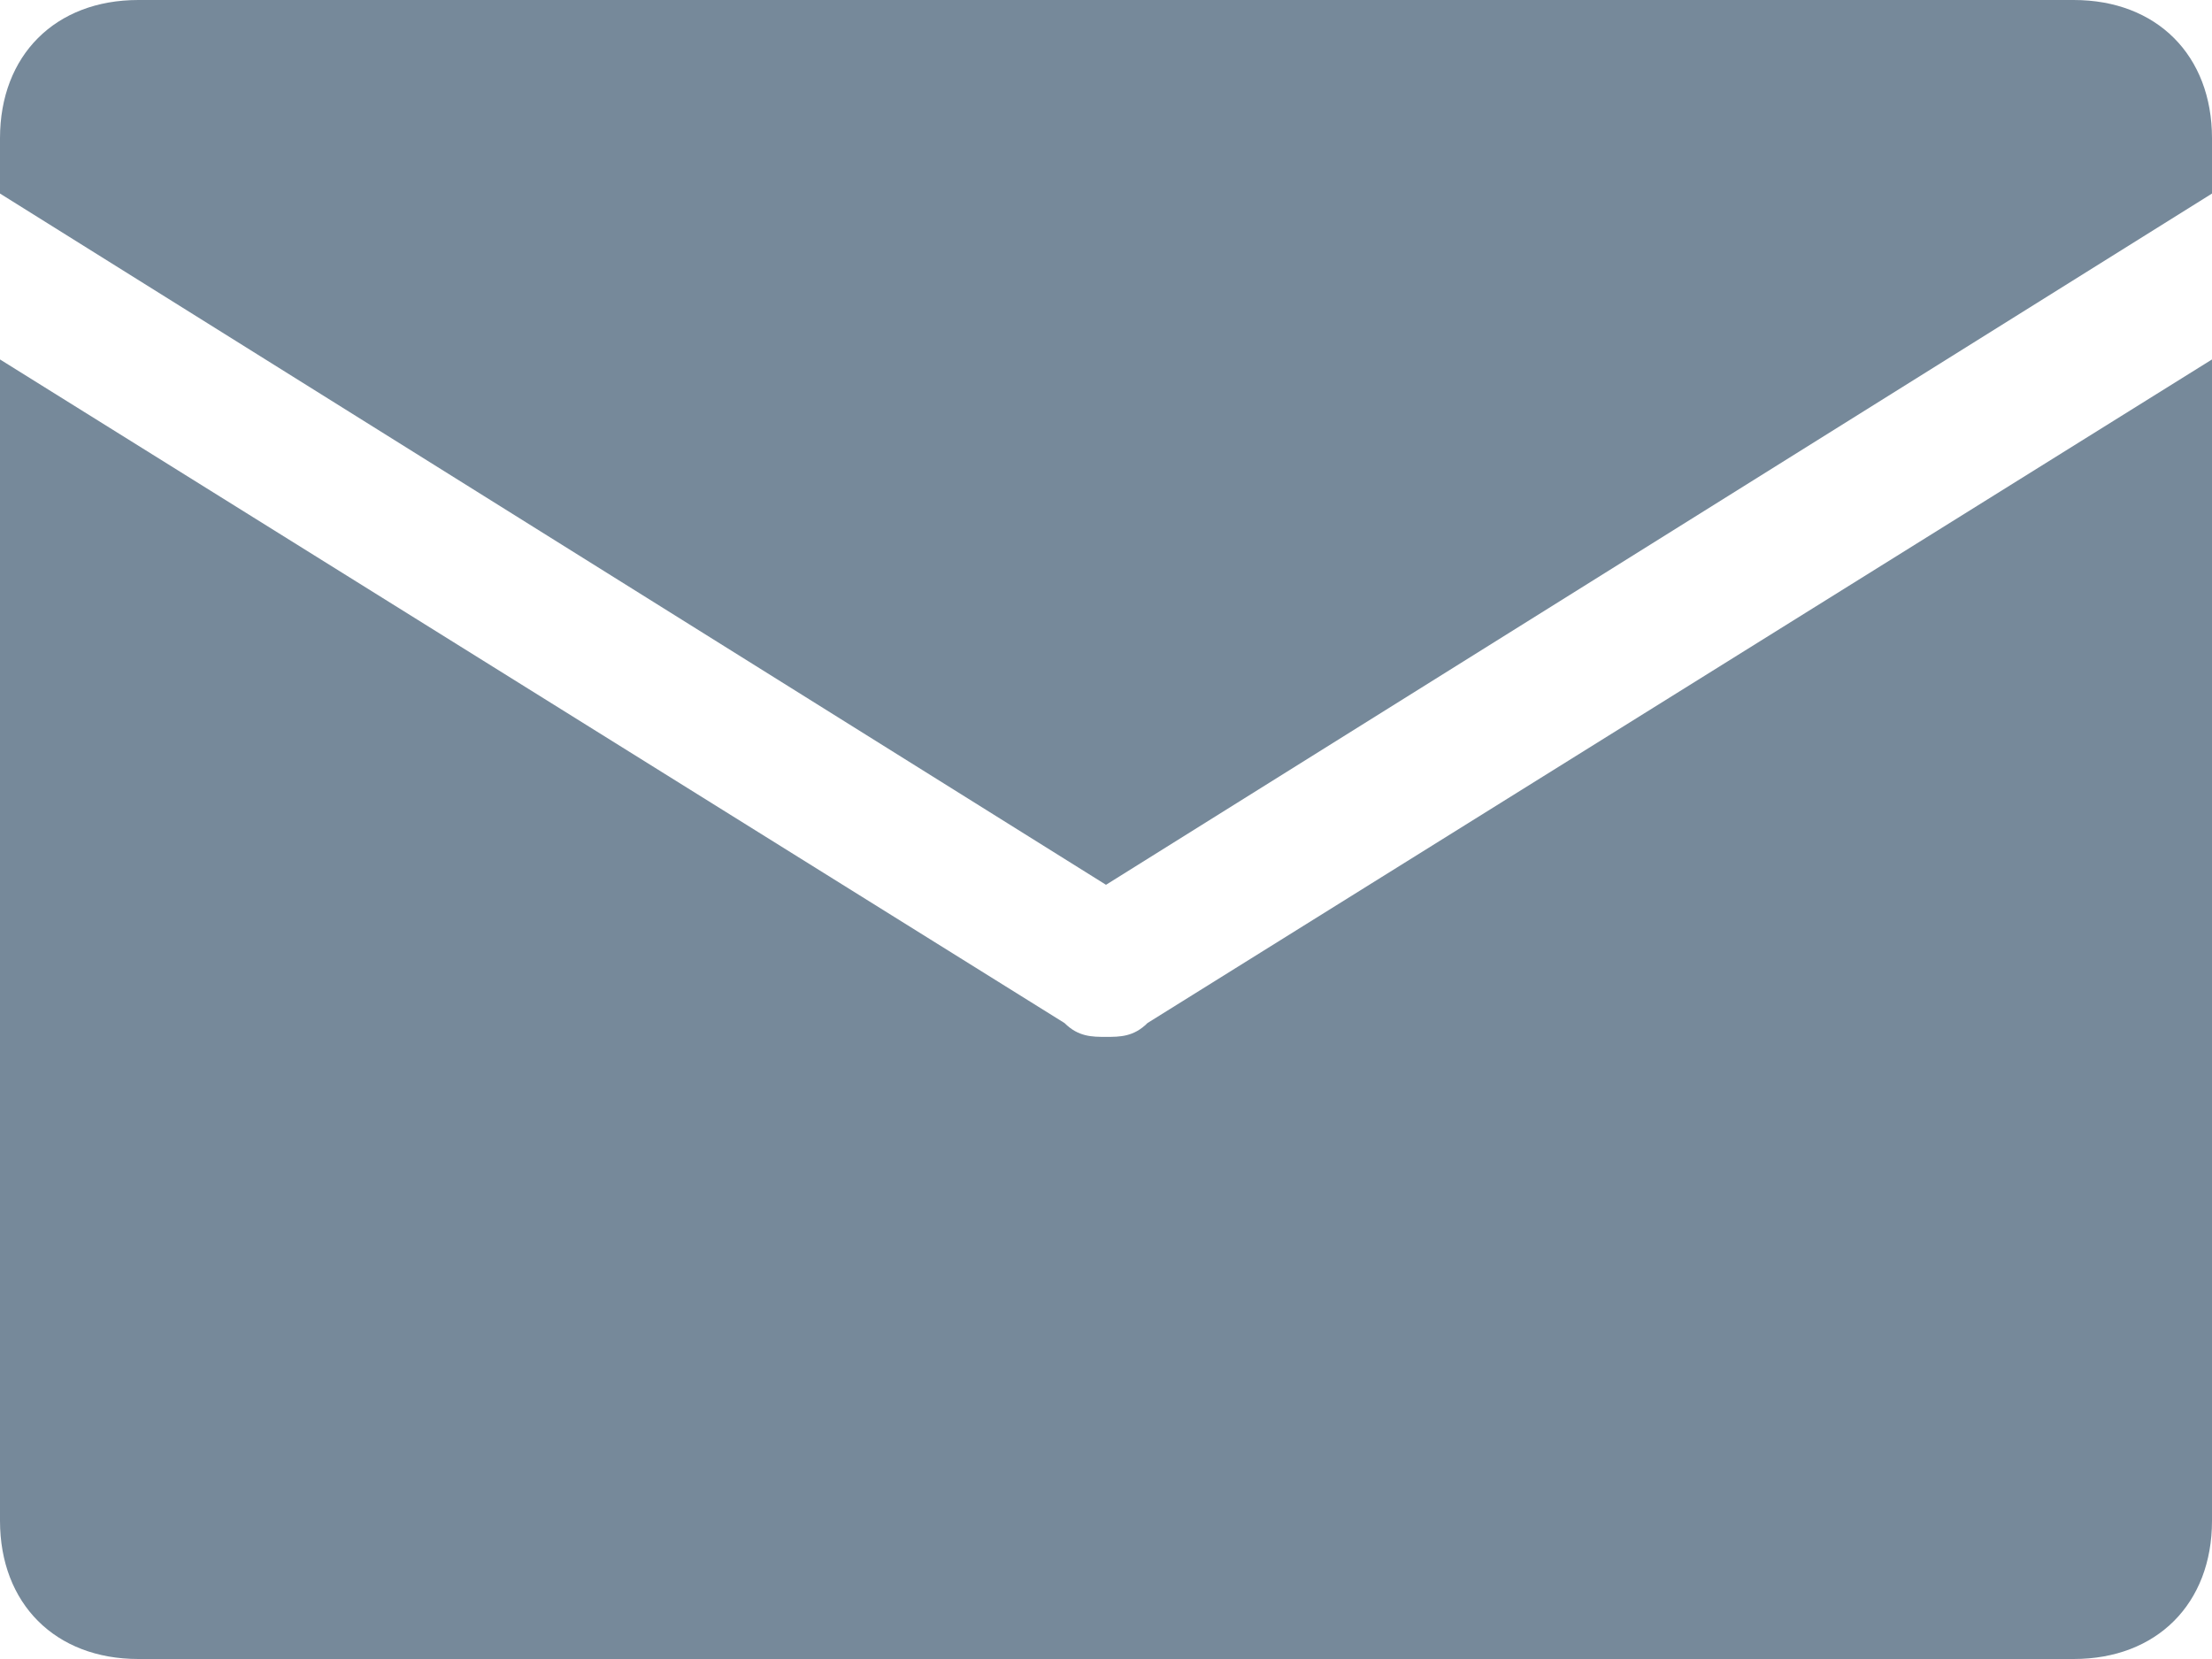
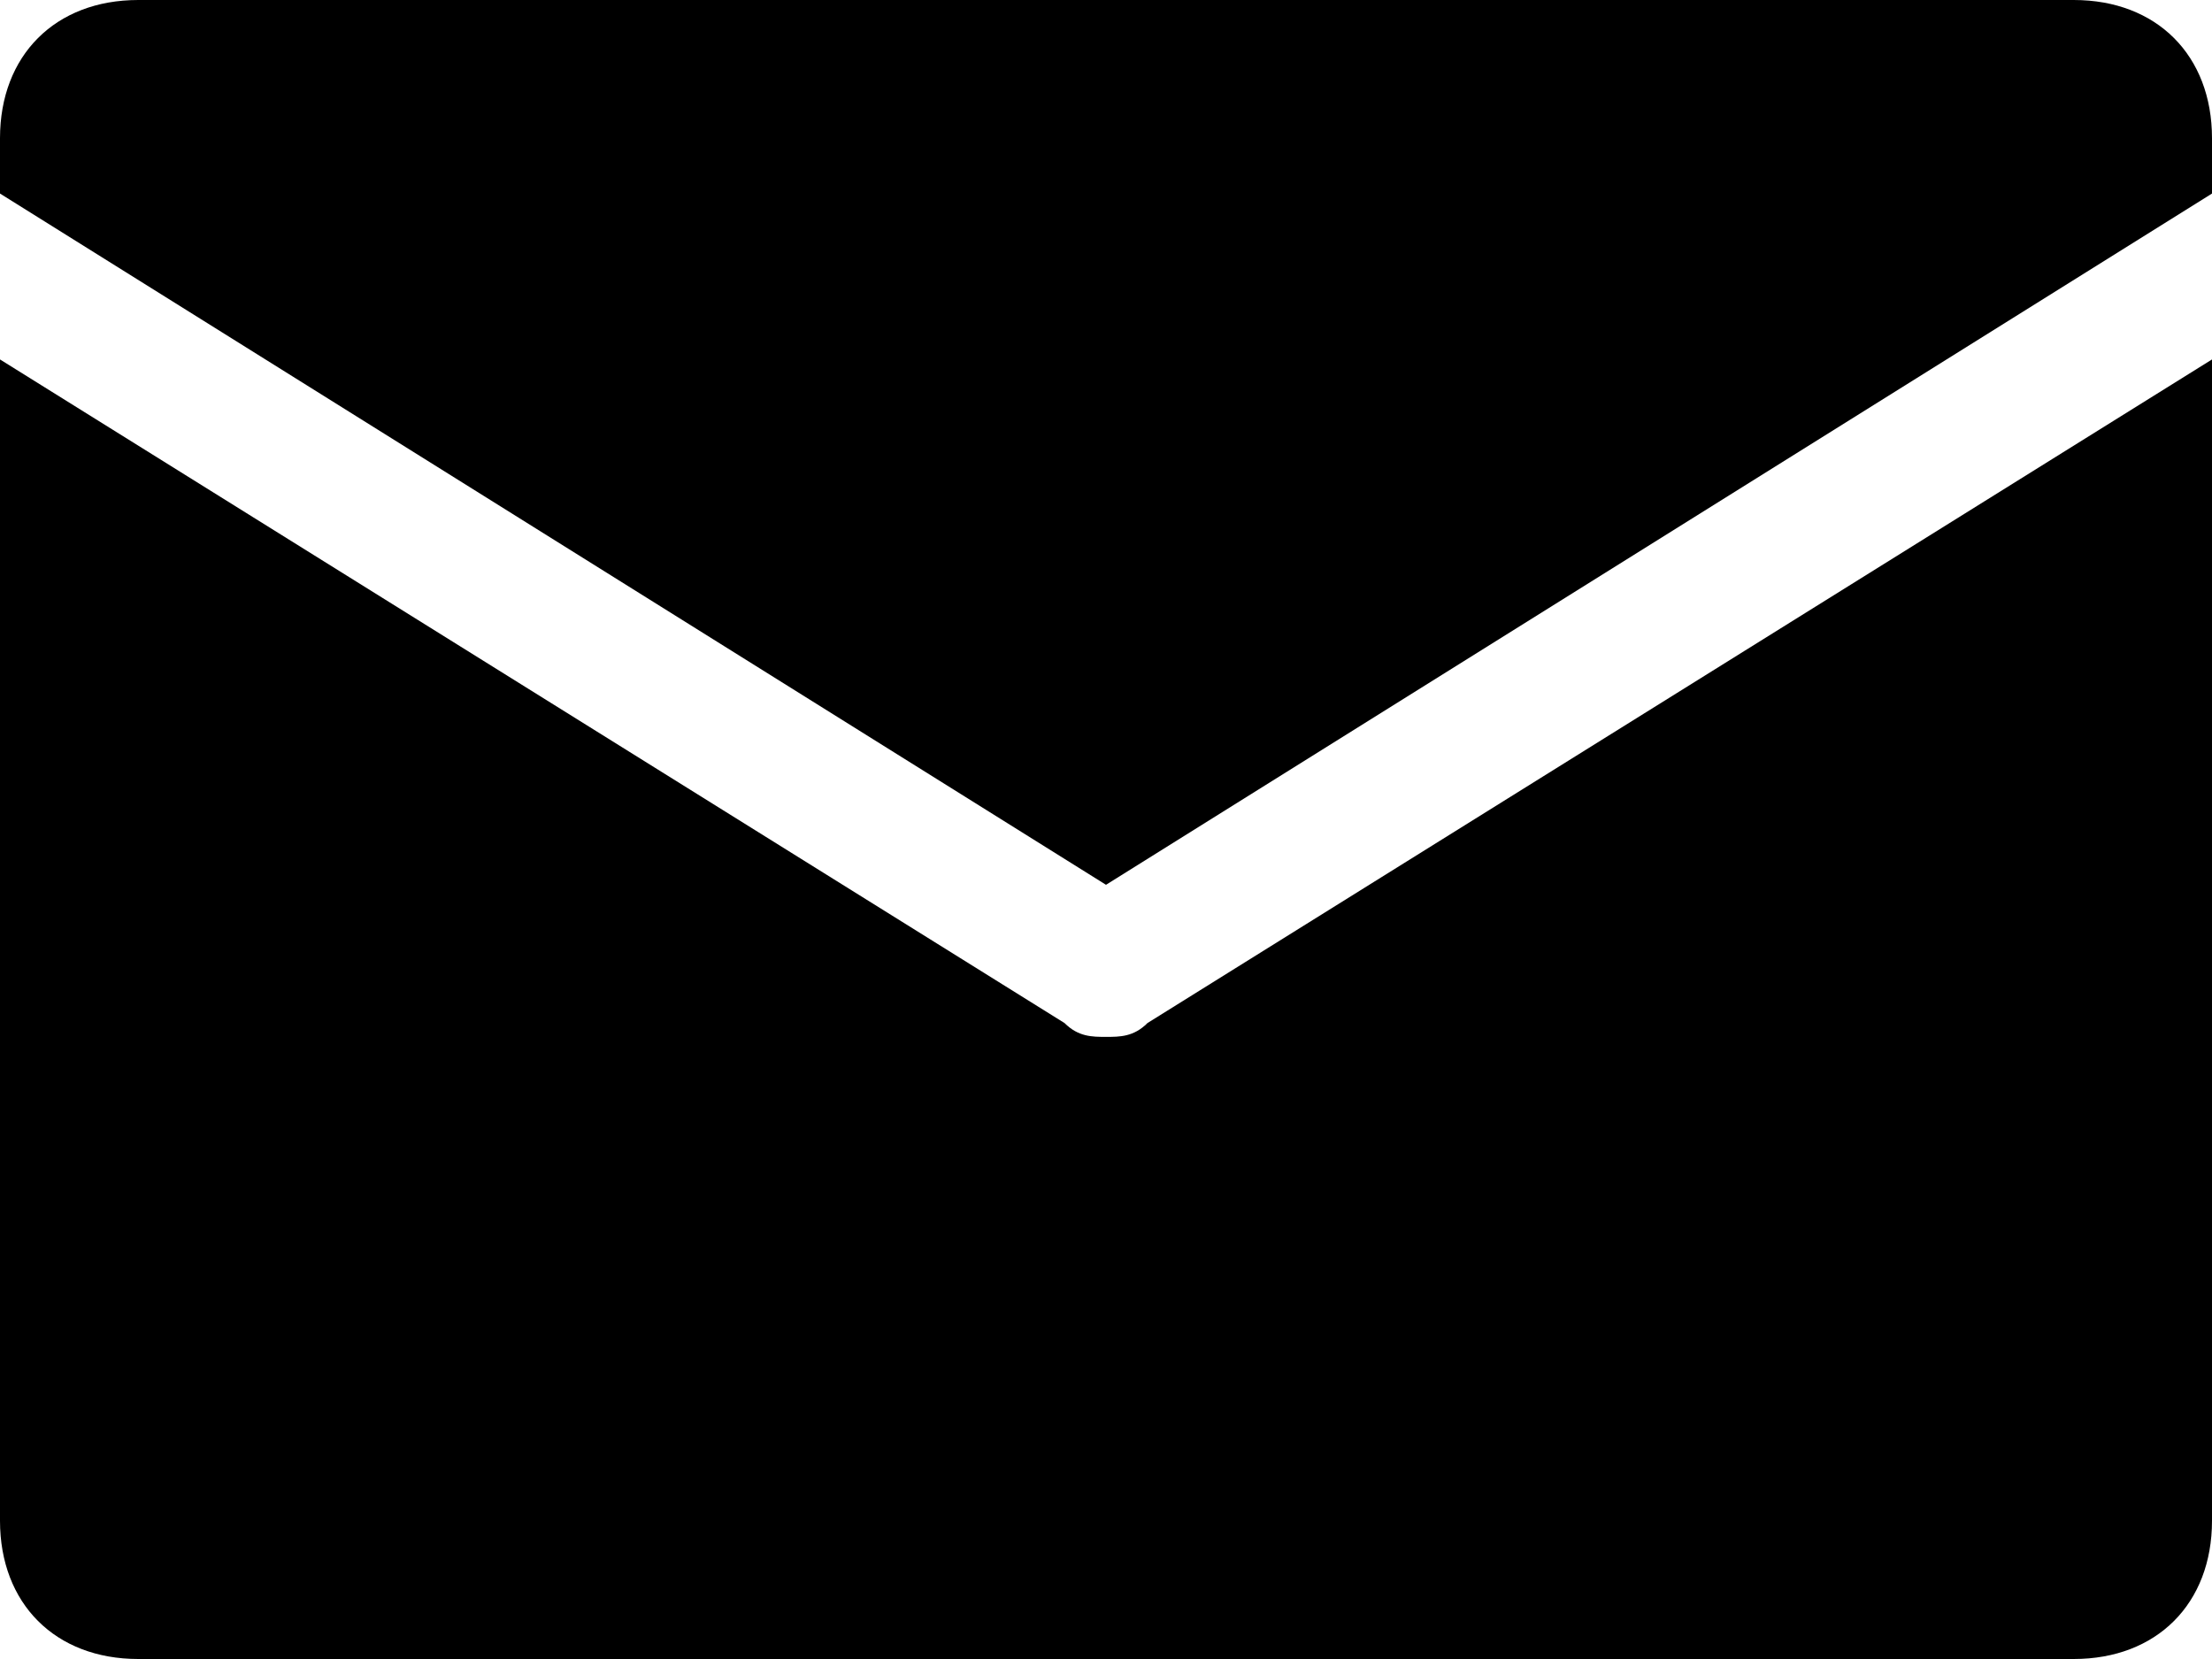
- <svg xmlns="http://www.w3.org/2000/svg" width="16" height="12" viewBox="0 0 16 12">
-   <path fill="#76899A" d="M0 1.4V1c0-.6.4-1 1-1h14c.6 0 1 .4 1 1v.4l-8 5-8-5zm8.3 6c-.1.1-.2.1-.3.1-.1 0-.2 0-.3-.1L0 2.6V11c0 .6.4 1 1 1h14c.6 0 1-.4 1-1V2.6L8.3 7.4z" />
+ <svg xmlns="http://www.w3.org/2000/svg" class="icon-main icon-email" width="16" height="12" viewBox="0 0 16 12">
+   <g class="icon-meta">
+     </g>
+   <g class="icon-container">
+     <path d="M0 1.4V1c0-.6.4-1 1-1h14c.6 0 1 .4 1 1v.4l-8 5-8-5zm8.3 6c-.1.1-.2.1-.3.1-.1 0-.2 0-.3-.1L0 2.6V11c0 .6.4 1 1 1h14c.6 0 1-.4 1-1V2.6L8.3 7.4z" fill="#000000" />
+   </g>
</svg>
